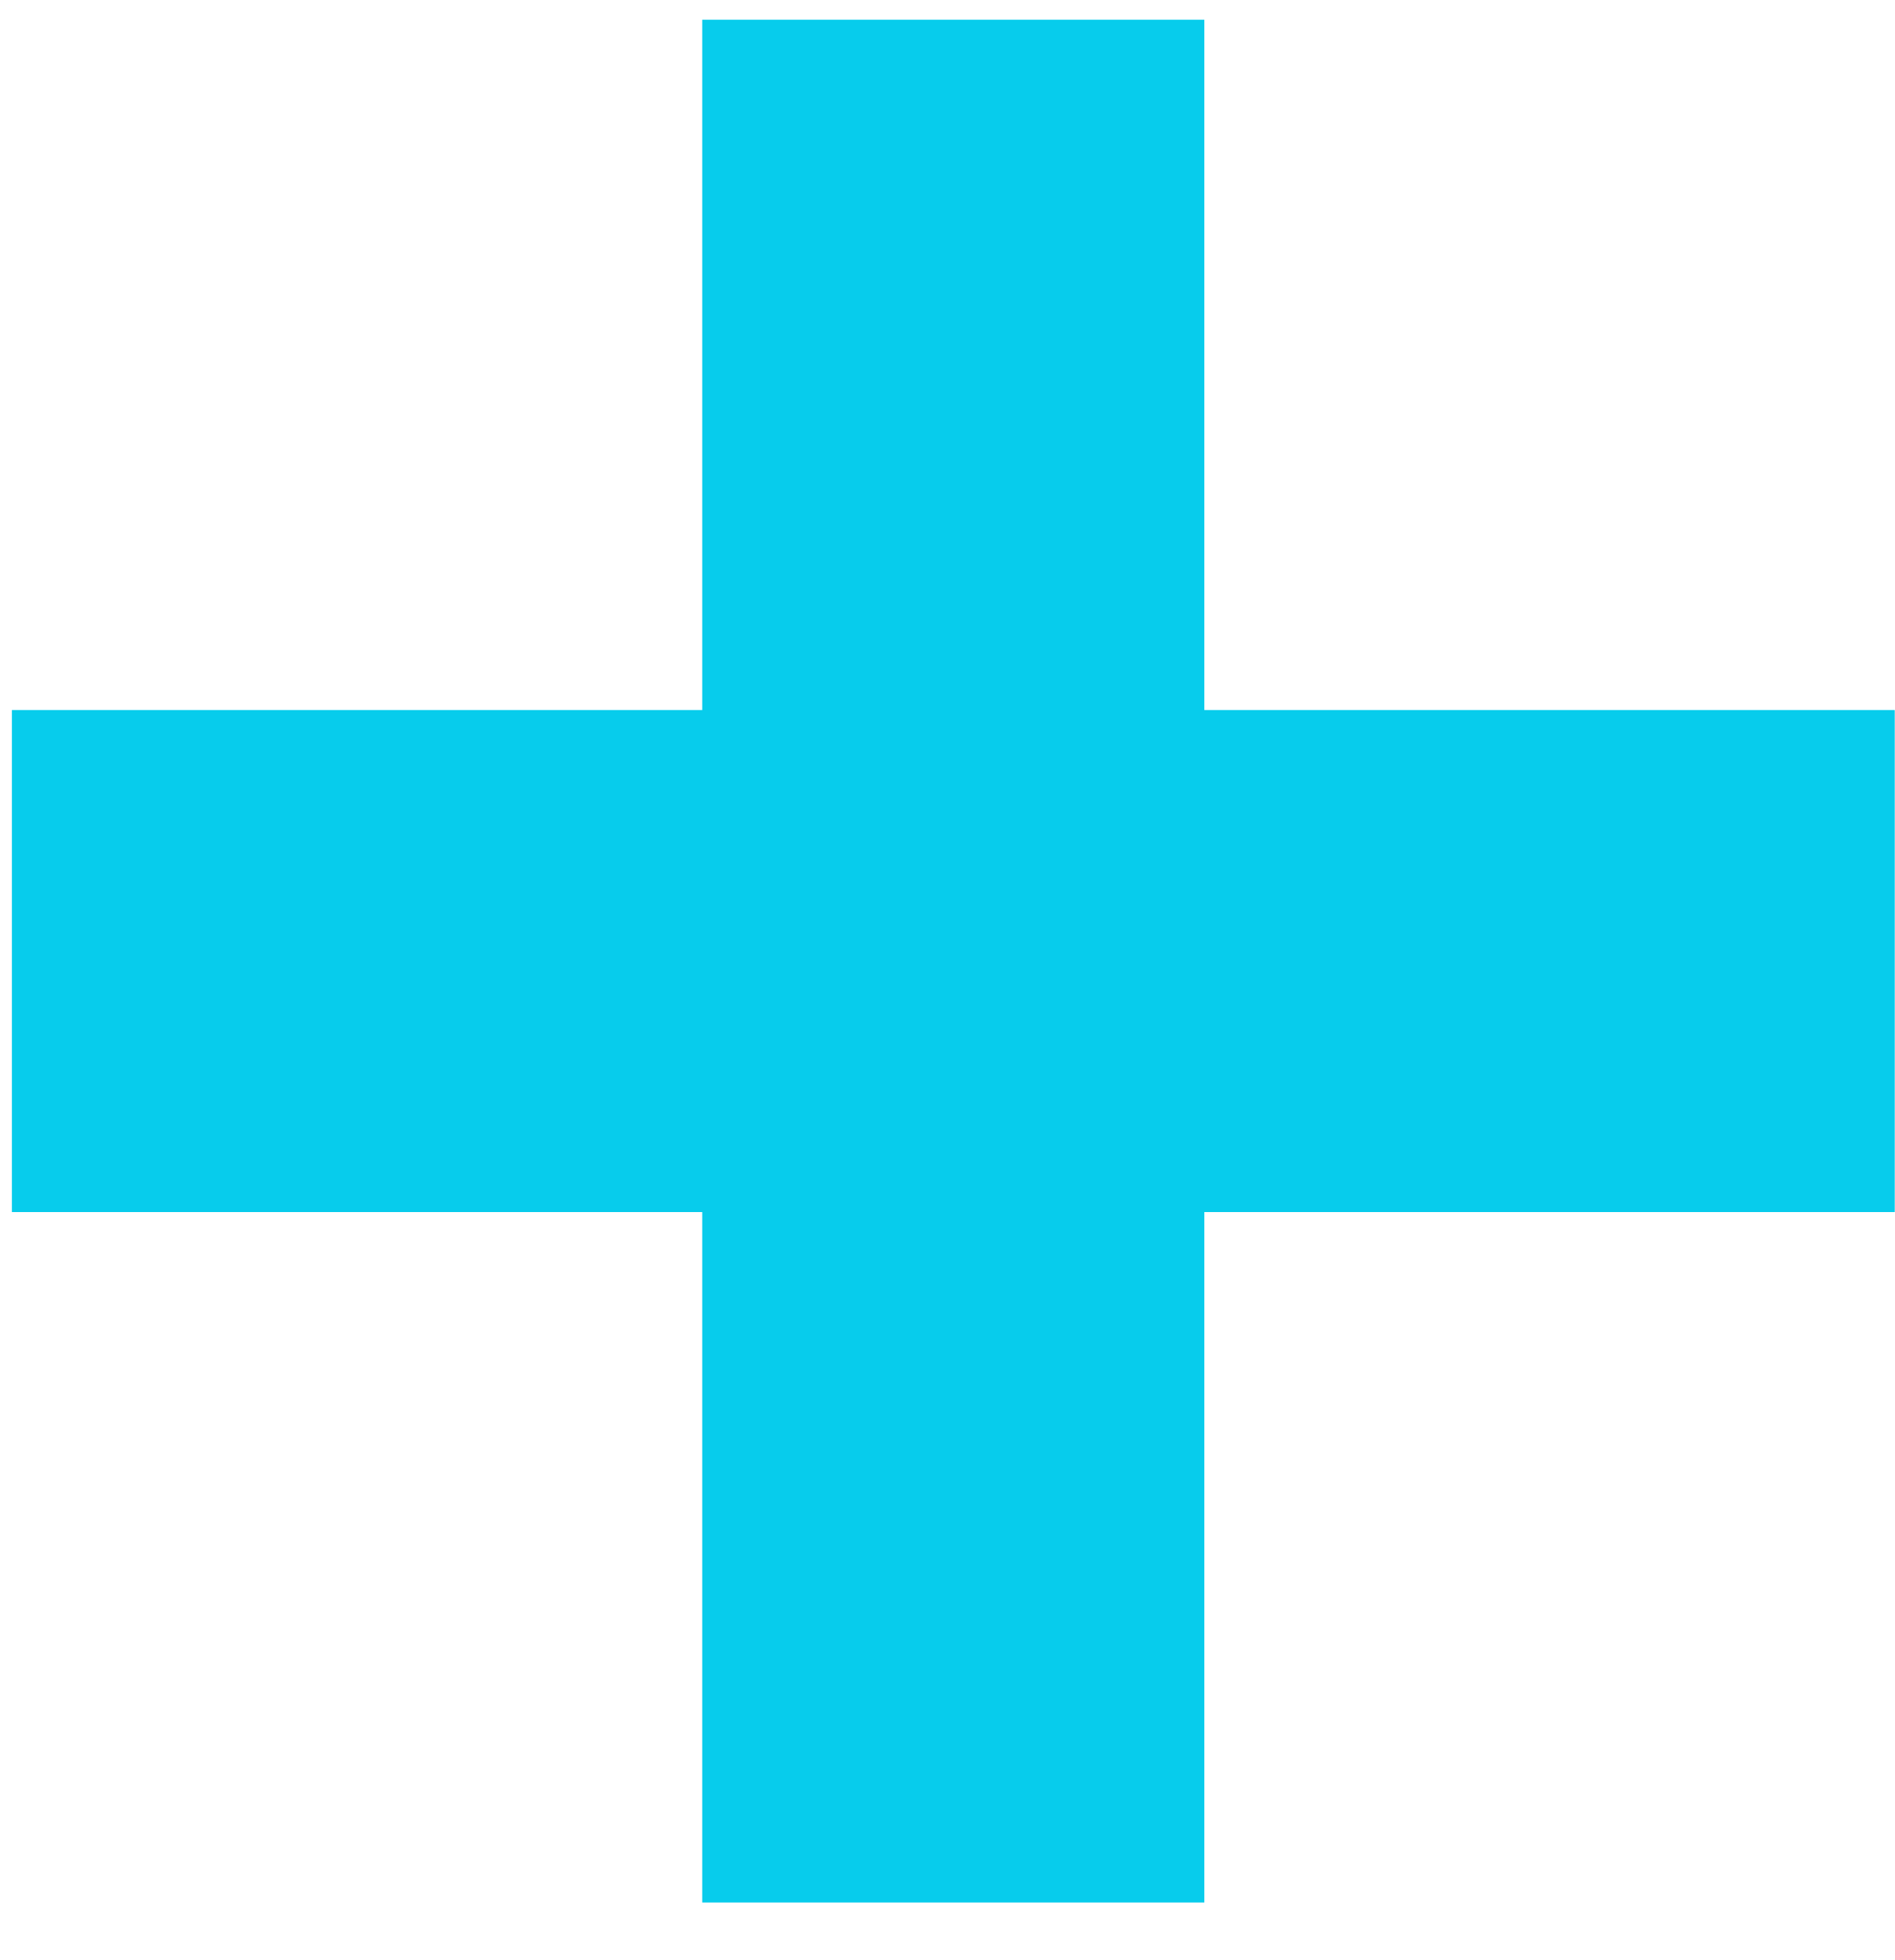
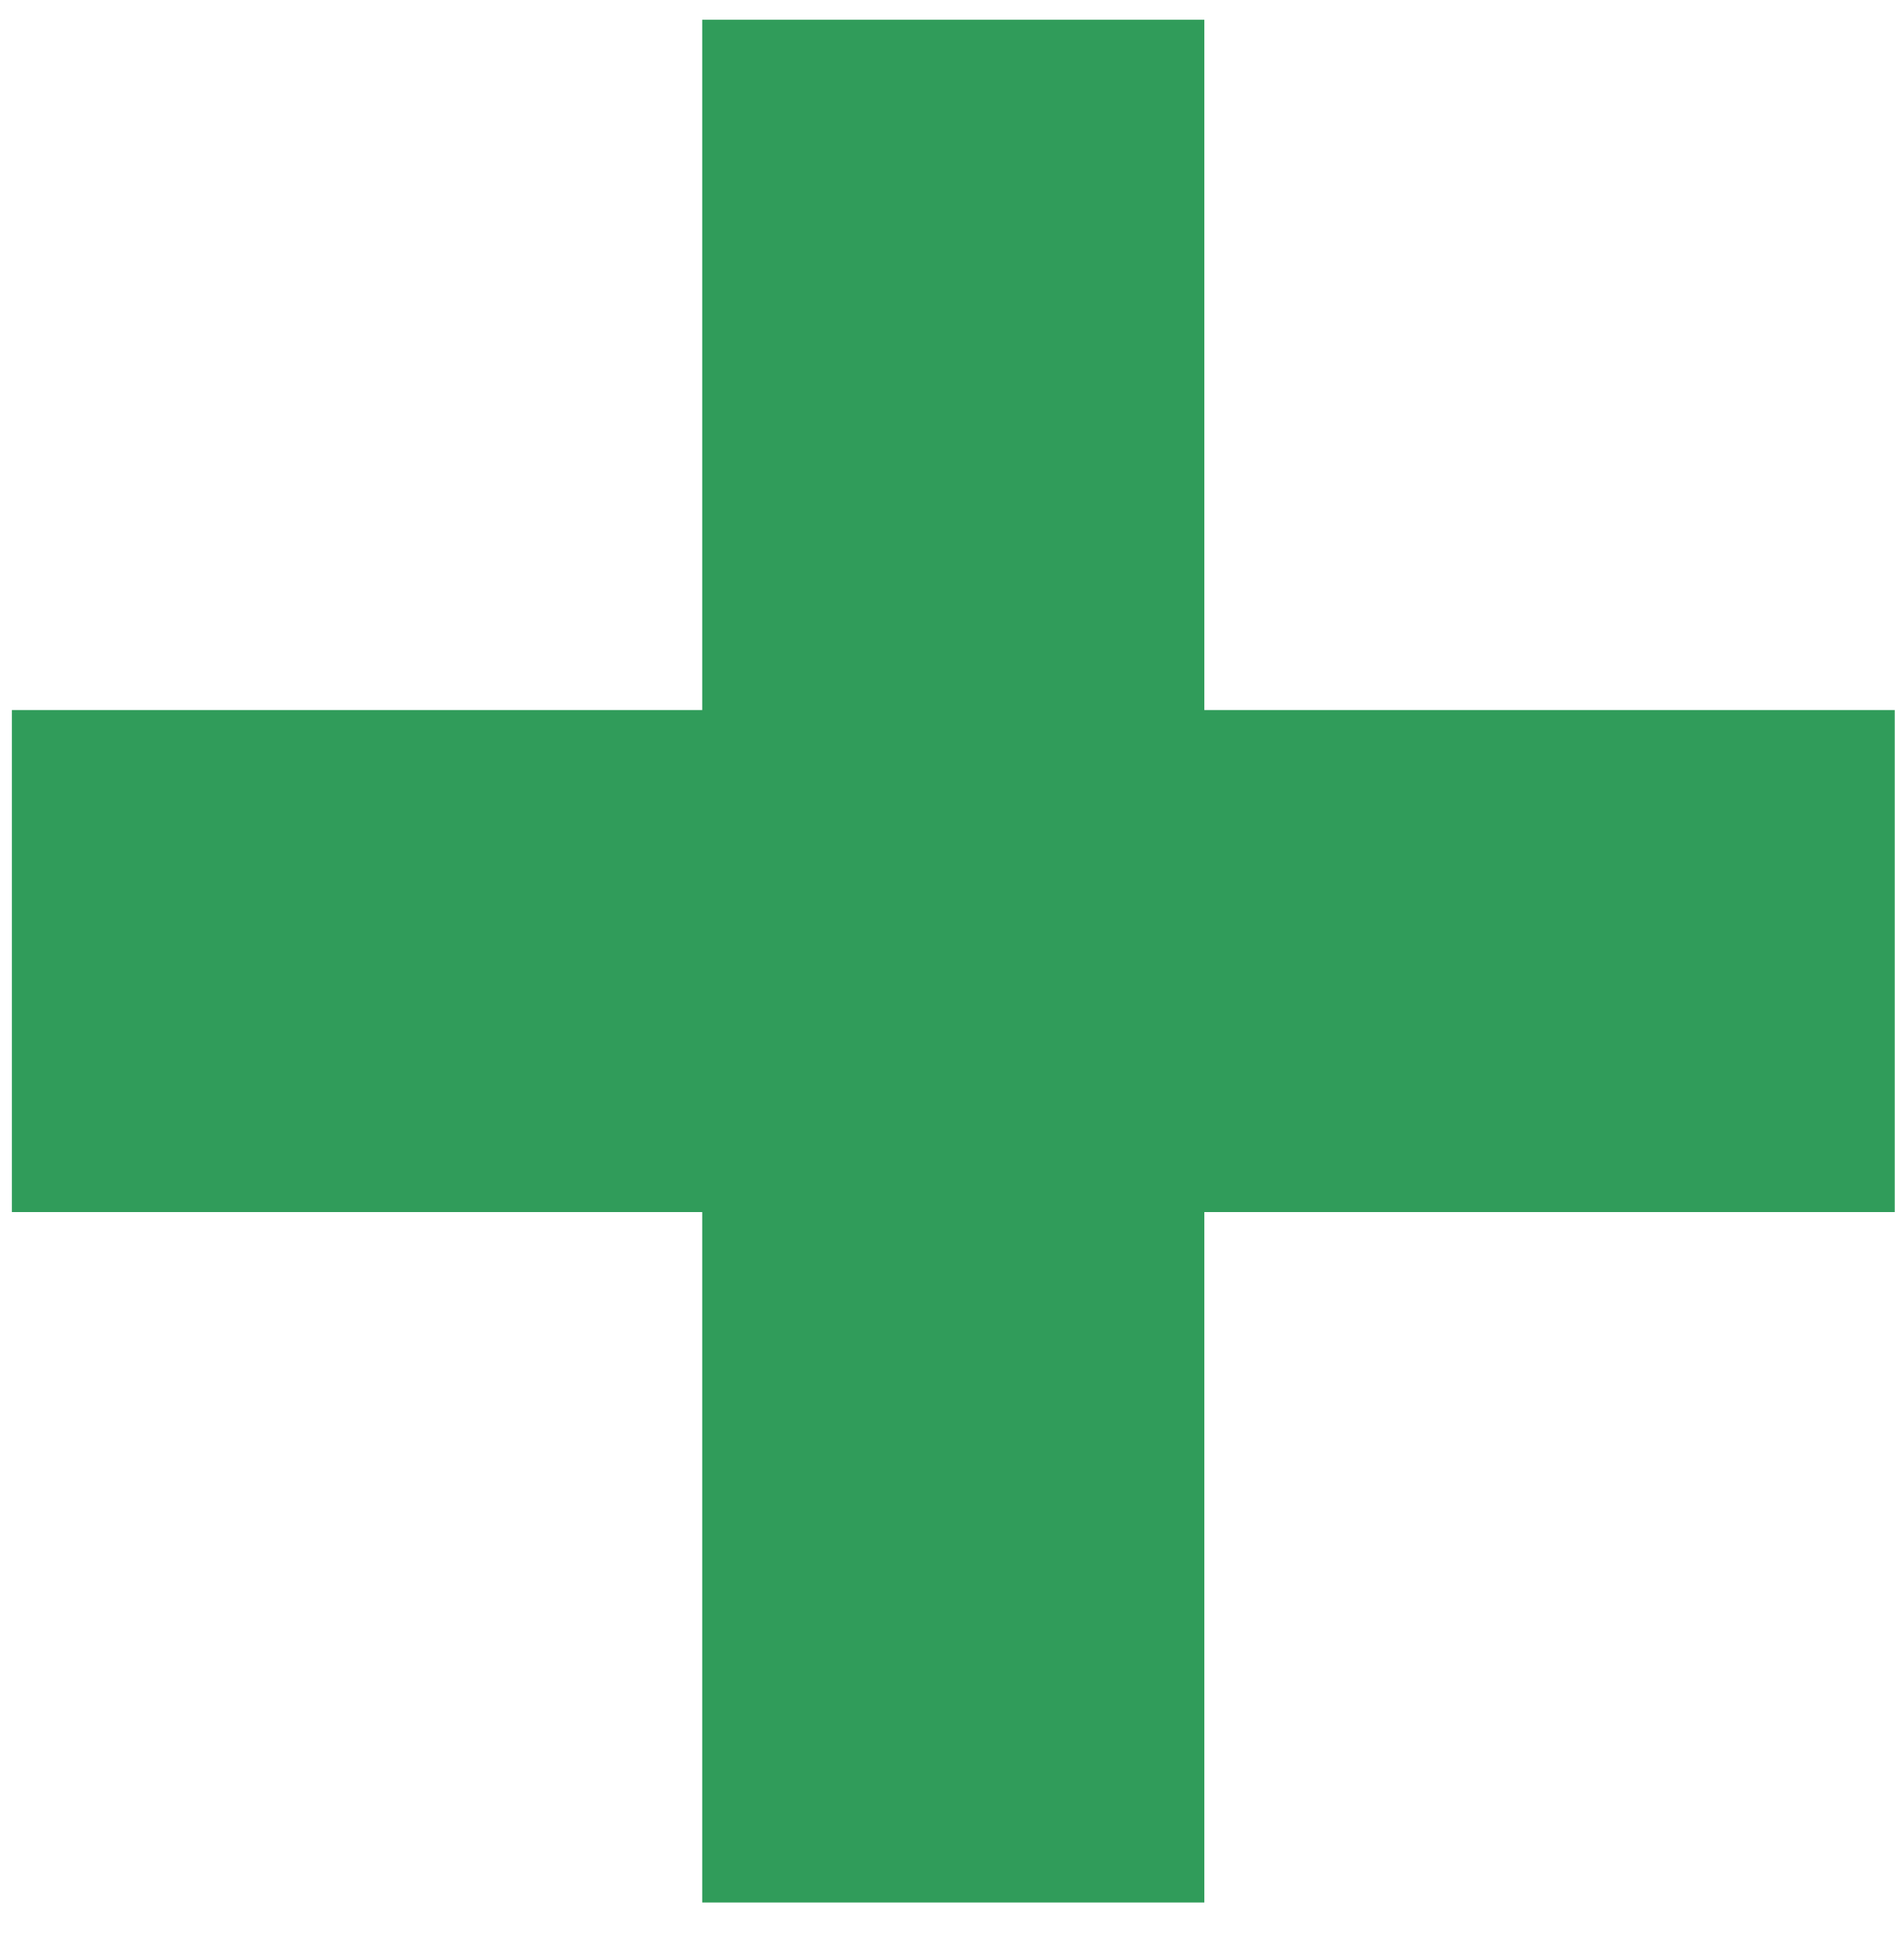
<svg xmlns="http://www.w3.org/2000/svg" width="29" height="30" viewBox="0 0 29 30" fill="none">
-   <path fill-rule="evenodd" clip-rule="evenodd" d="M18.433 29.12H10.748V18.552H0.182V10.868H10.748V0.302H18.433V10.868H29V18.552H18.433V29.12Z" fill="#07ccec" />
+   <path fill-rule="evenodd" clip-rule="evenodd" d="M18.433 29.12H10.748V18.552H0.182V10.868H10.748V0.302H18.433V10.868H29V18.552H18.433V29.12Z" fill="#309c5a" />
</svg>
